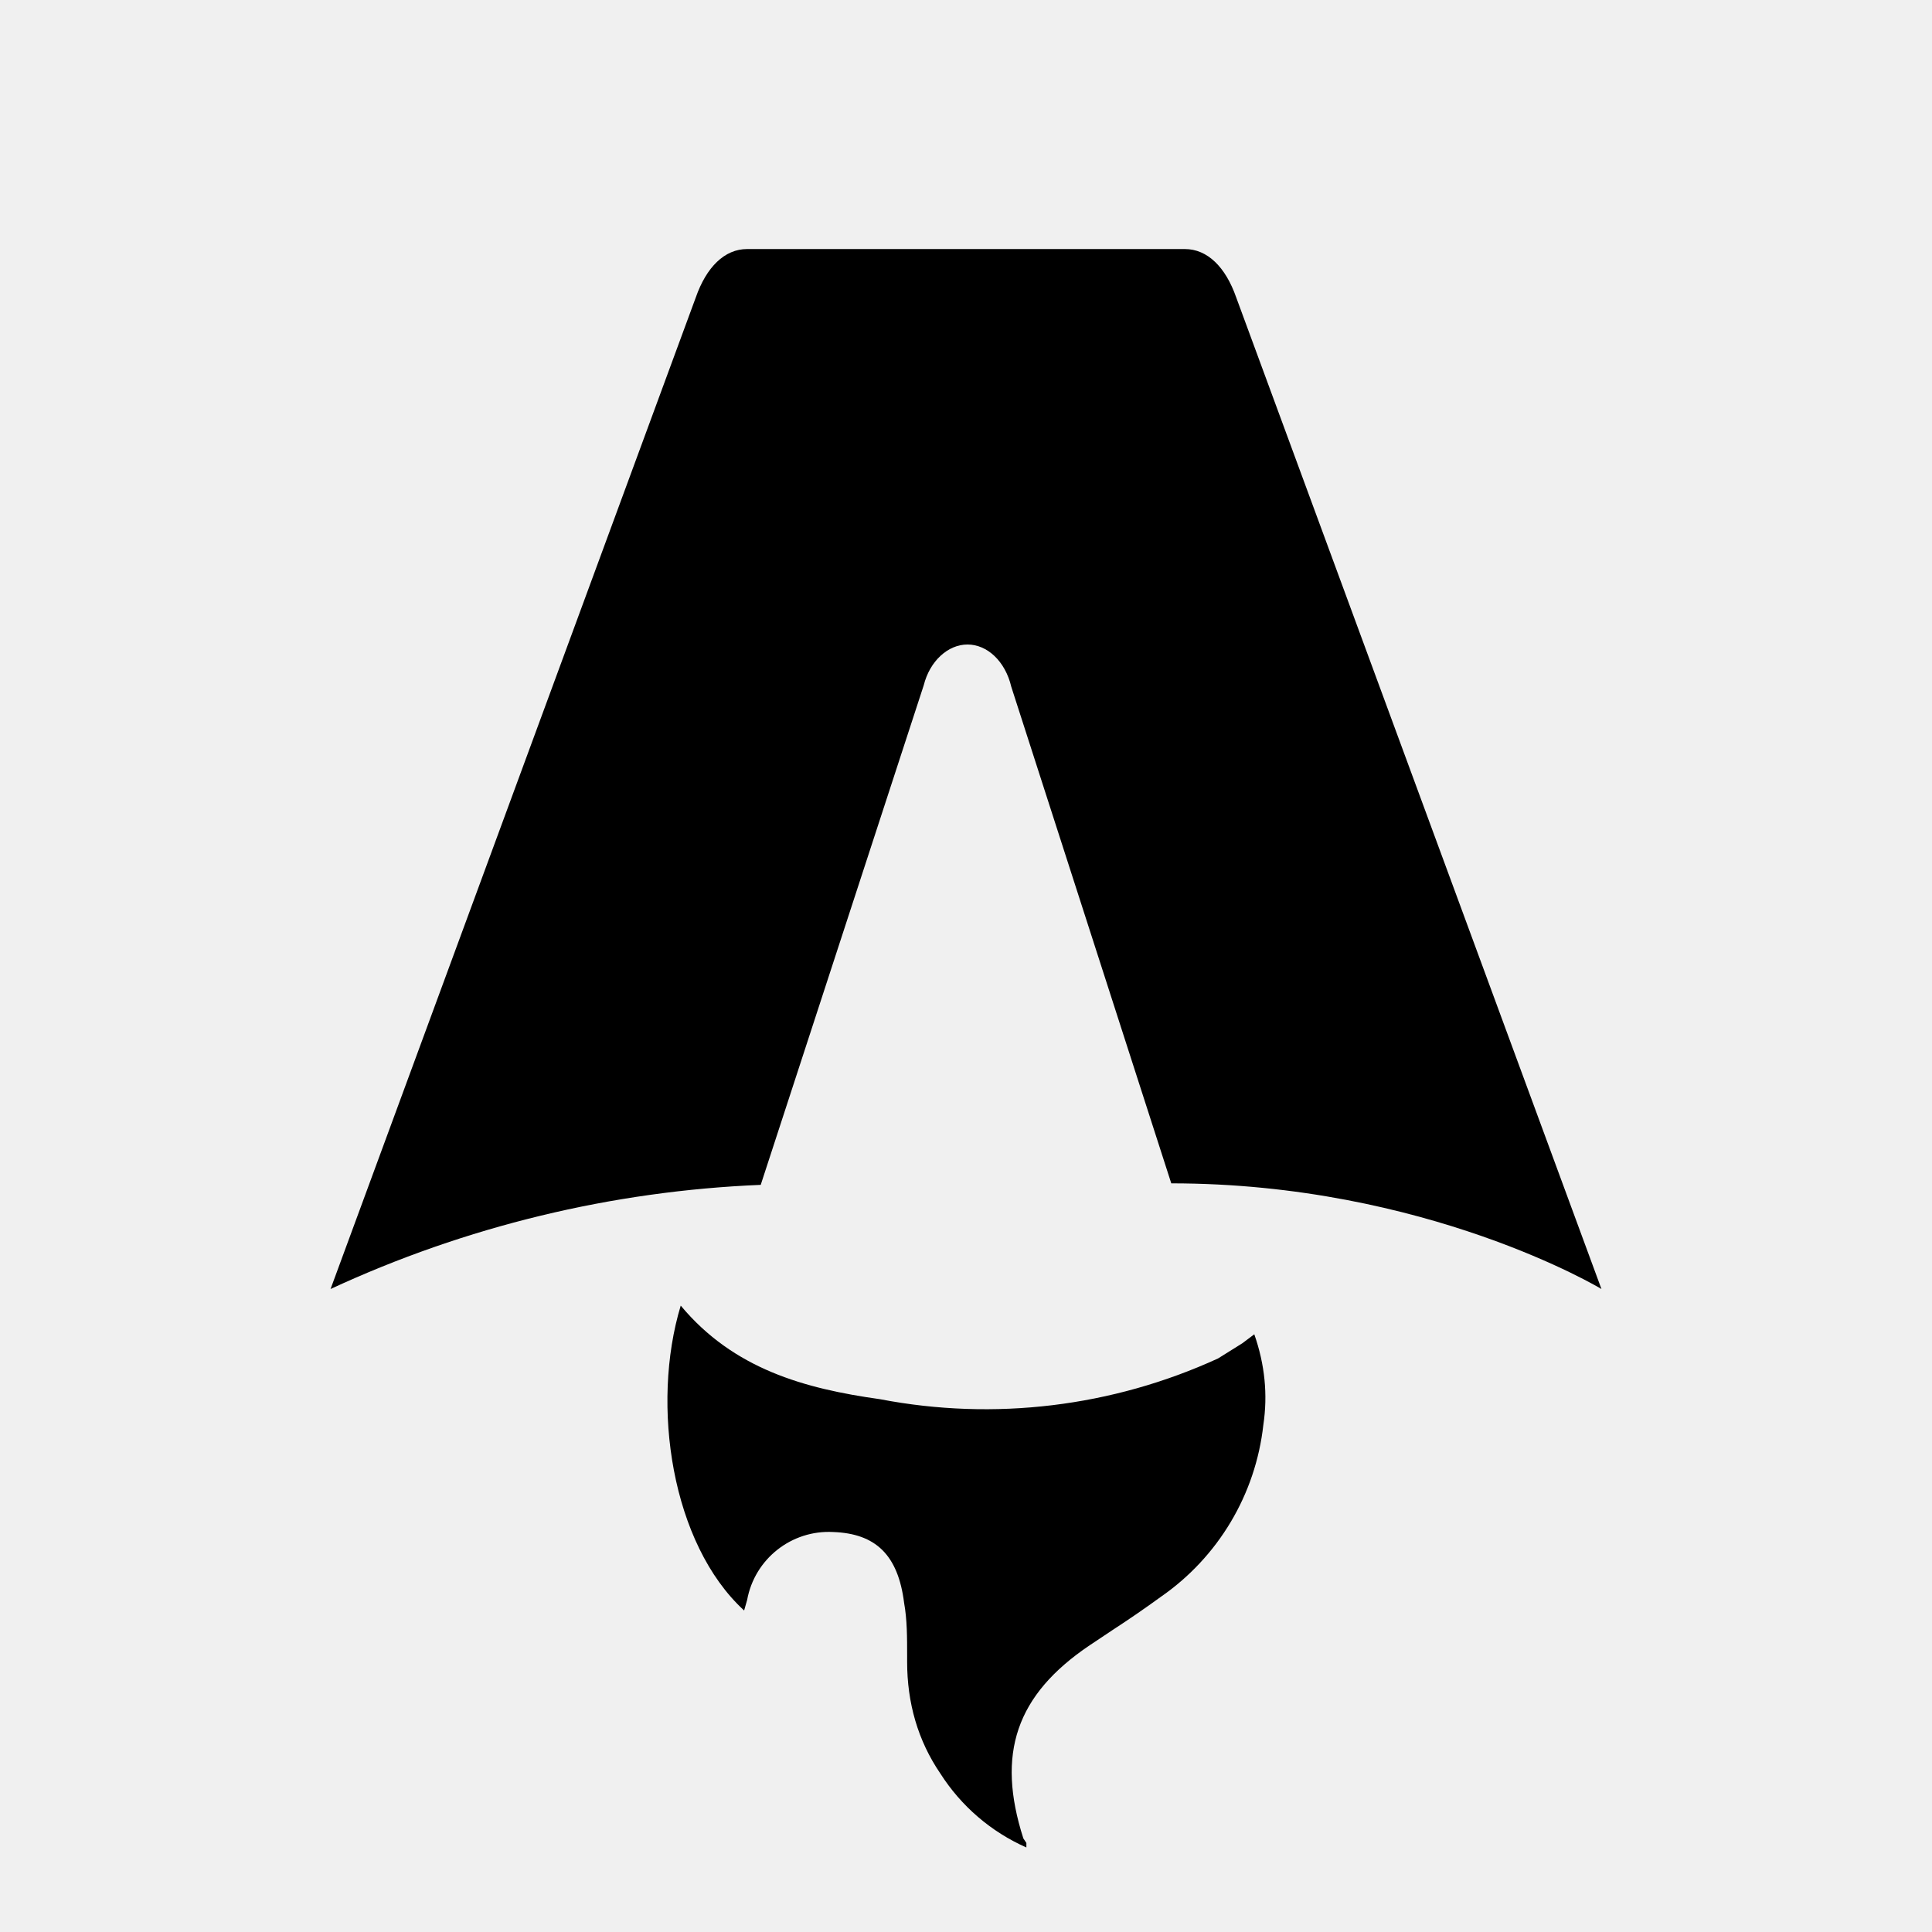
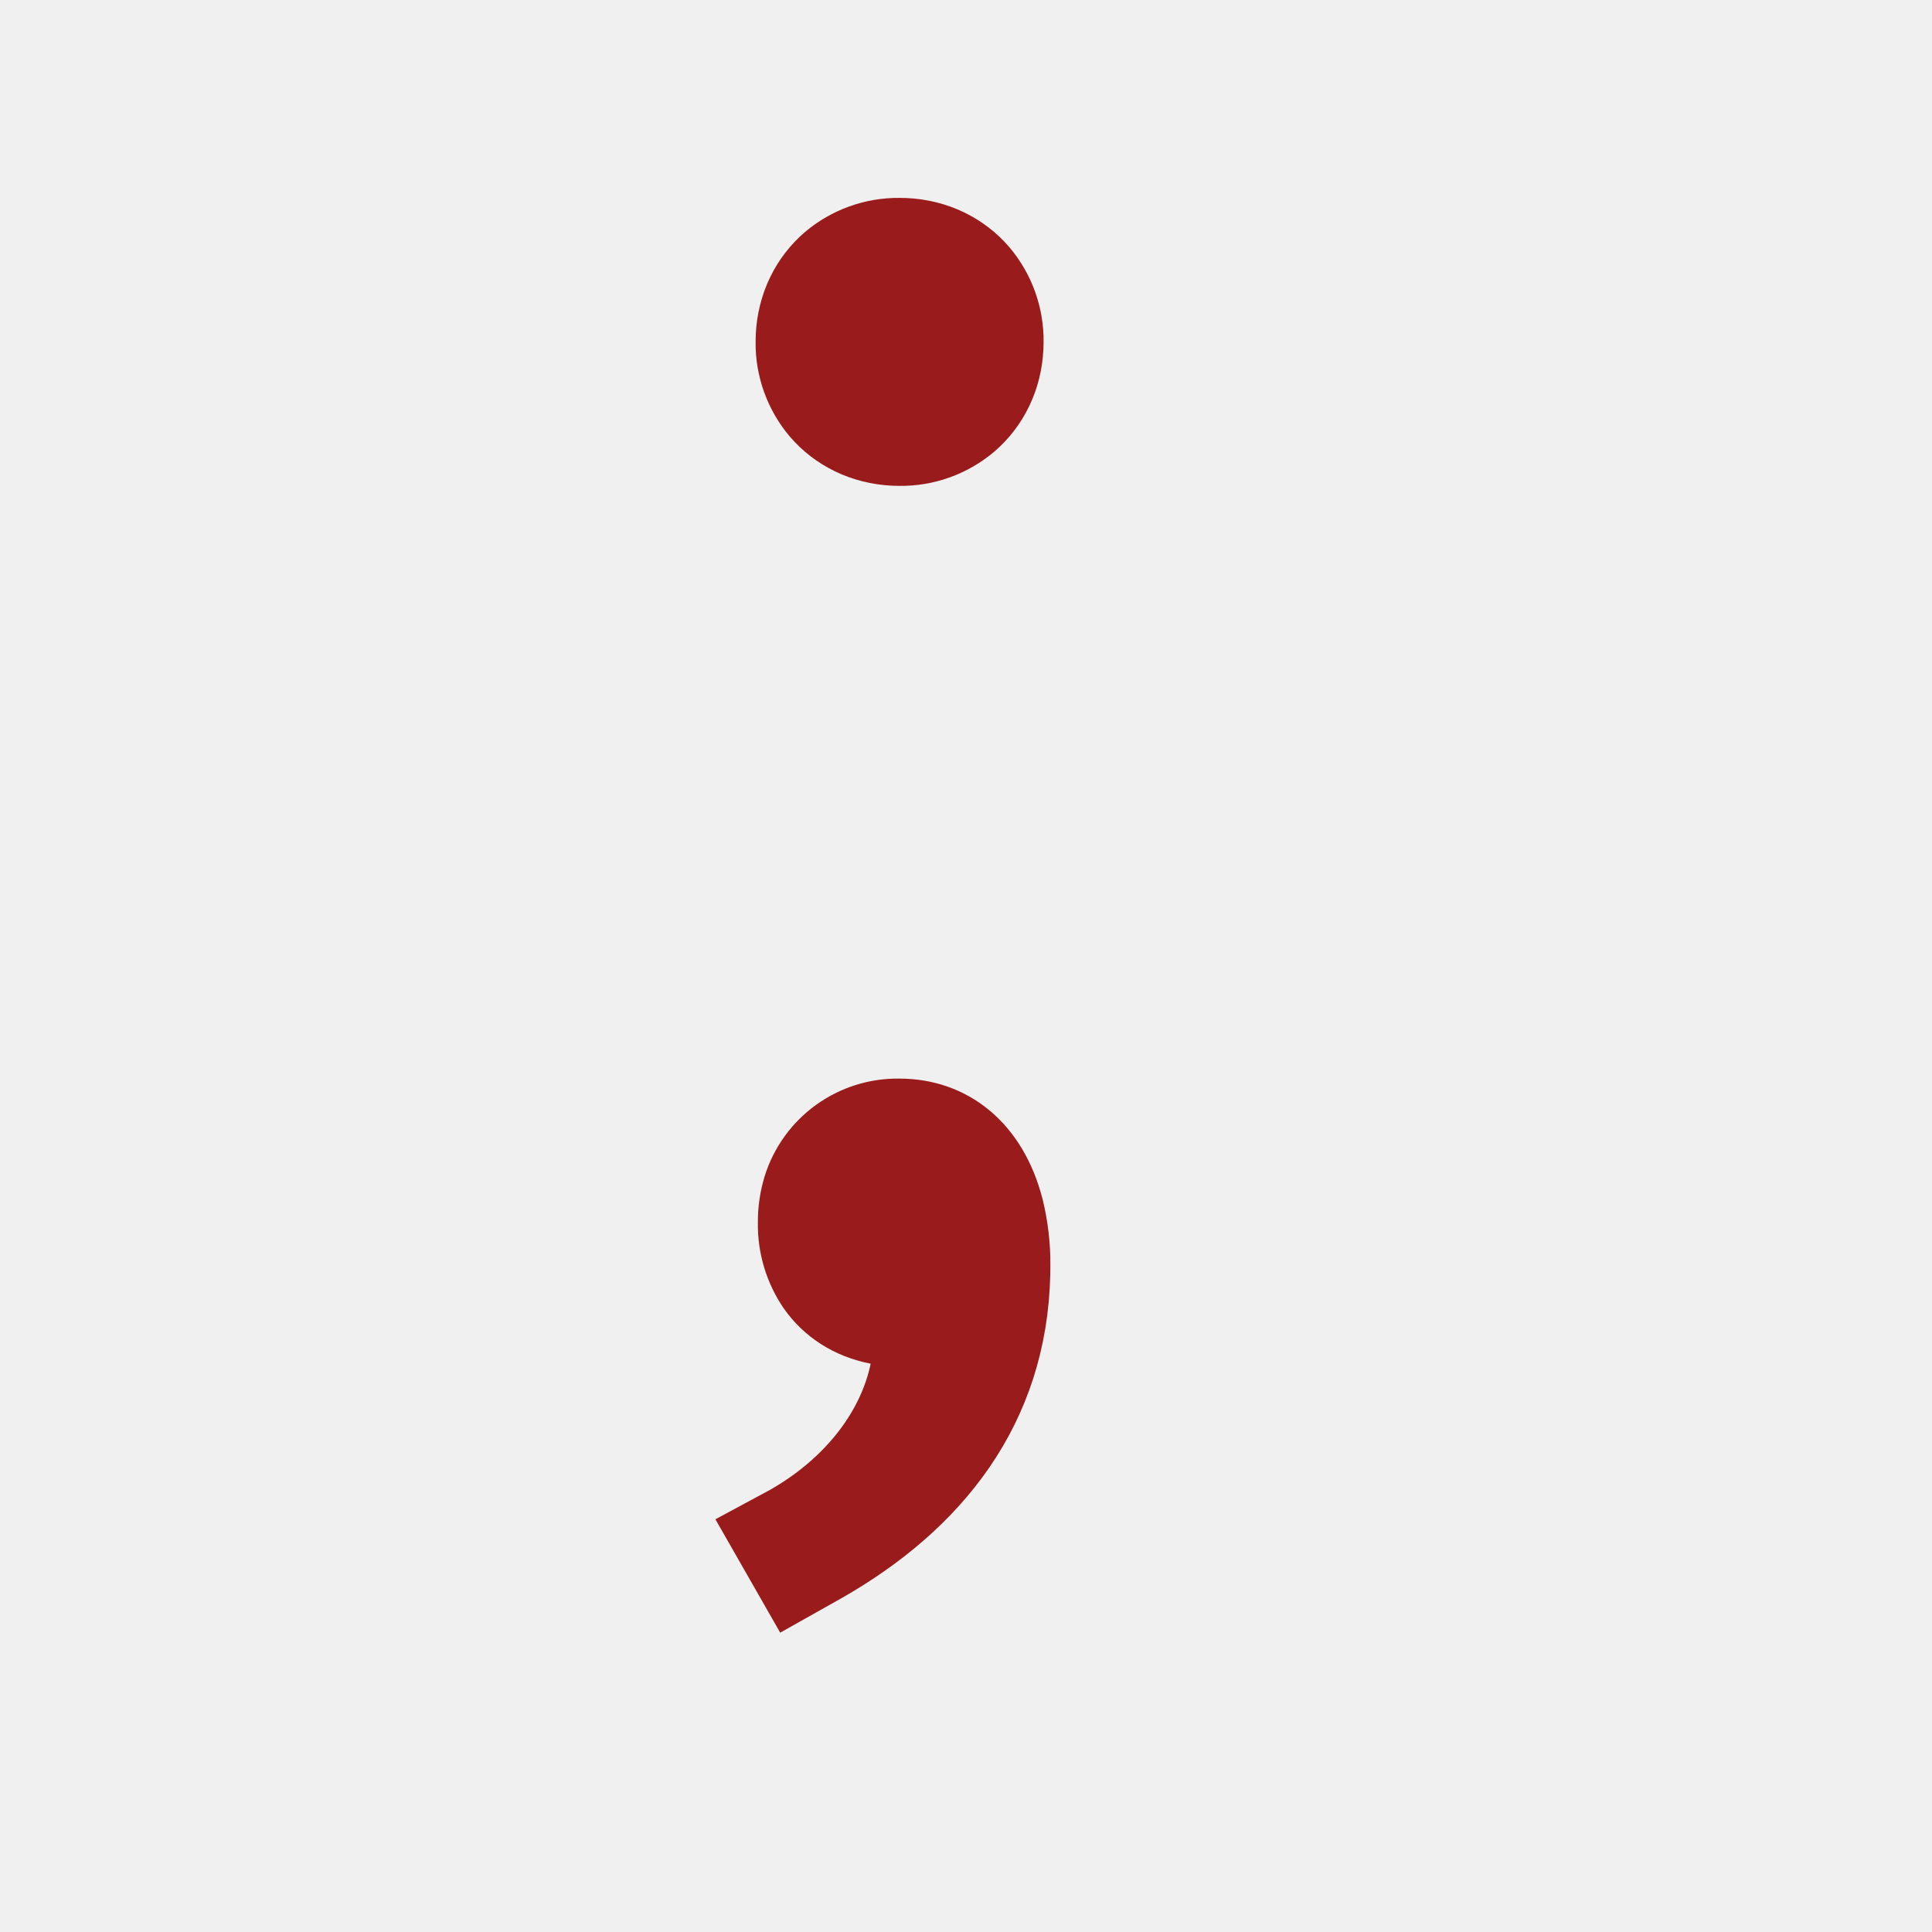
- <svg xmlns="http://www.w3.org/2000/svg" fill="none" viewBox="0 0 128 128">
-   <path d="M50.4 78.5a75.1 75.1 0 0 0-28.5 6.9l24.2-65.7c.7-2 1.9-3.2 3.4-3.2h29c1.5 0 2.7 1.2 3.4 3.2l24.2 65.7s-11.6-7-28.5-7L67 45.5c-.4-1.7-1.6-2.8-2.9-2.8-1.3 0-2.5 1.1-2.9 2.7L50.4 78.5Zm-1.1 28.2Zm-4.2-20.2c-2 6.6-.6 15.8 4.2 20.2a17.5 17.5 0 0 1 .2-.7 5.5 5.5 0 0 1 5.7-4.5c2.8.1 4.3 1.5 4.7 4.7.2 1.1.2 2.3.2 3.5v.4c0 2.7.7 5.2 2.2 7.4a13 13 0 0 0 5.7 4.9v-.3l-.2-.3c-1.8-5.6-.5-9.5 4.4-12.8l1.5-1a73 73 0 0 0 3.2-2.2 16 16 0 0 0 6.8-11.4c.3-2 .1-4-.6-6l-.8.6-1.6 1a37 37 0 0 1-22.4 2.7c-5-.7-9.7-2-13.2-6.2Z" />
-   <style>
-         path { fill: #000; }
-         @media (prefers-color-scheme: dark) {
-             path { fill: #FFF; }
-         }
-     </style>
+ <svg xmlns="http://www.w3.org/2000/svg" fill="none" viewBox="-50 -15 128 128">
+   <g id="fontsvg1737398987453" stroke-linecap="round" fill-rule="evenodd" stroke="#991b1b" stroke-width="1mm" fill="#991b1b">
+     <path d="M 1.95 85.351 L 0 86.401 L 2.4 90.601 L 4.8 89.251 C 12.306 84.983 17.501 78.549 17.694 69.382 A 25.216 25.216 0 0 0 17.7 68.851 A 15.912 15.912 0 0 0 17.245 64.927 C 16.141 60.592 13.151 58.351 9.6 58.351 A 7.326 7.326 0 0 0 2.458 63.512 A 8.486 8.486 0 0 0 2.1 66.001 A 7.944 7.944 0 0 0 3.482 70.613 C 4.508 72.071 6.066 73.105 8.019 73.487 A 8.999 8.999 0 0 0 9.75 73.651 C 9.75 77.701 7.2 82.351 1.95 85.351 Z M 9.6 15.301 A 7.676 7.676 0 0 0 14.649 13.485 C 16.171 12.177 17.14 10.258 17.241 8.039 A 8.505 8.505 0 0 0 17.25 7.651 A 7.676 7.676 0 0 0 15.434 2.602 C 14.127 1.079 12.207 0.111 9.988 0.009 A 8.505 8.505 0 0 0 9.6 0.001 A 7.676 7.676 0 0 0 4.551 1.816 C 3.029 3.124 2.06 5.043 1.959 7.262 A 8.505 8.505 0 0 0 1.95 7.651 A 7.676 7.676 0 0 0 3.766 12.699 C 5.073 14.222 6.993 15.19 9.212 15.292 A 8.505 8.505 0 0 0 9.6 15.301 Z" vector-effect="non-scaling-stroke" />
+   </g>
</svg>
